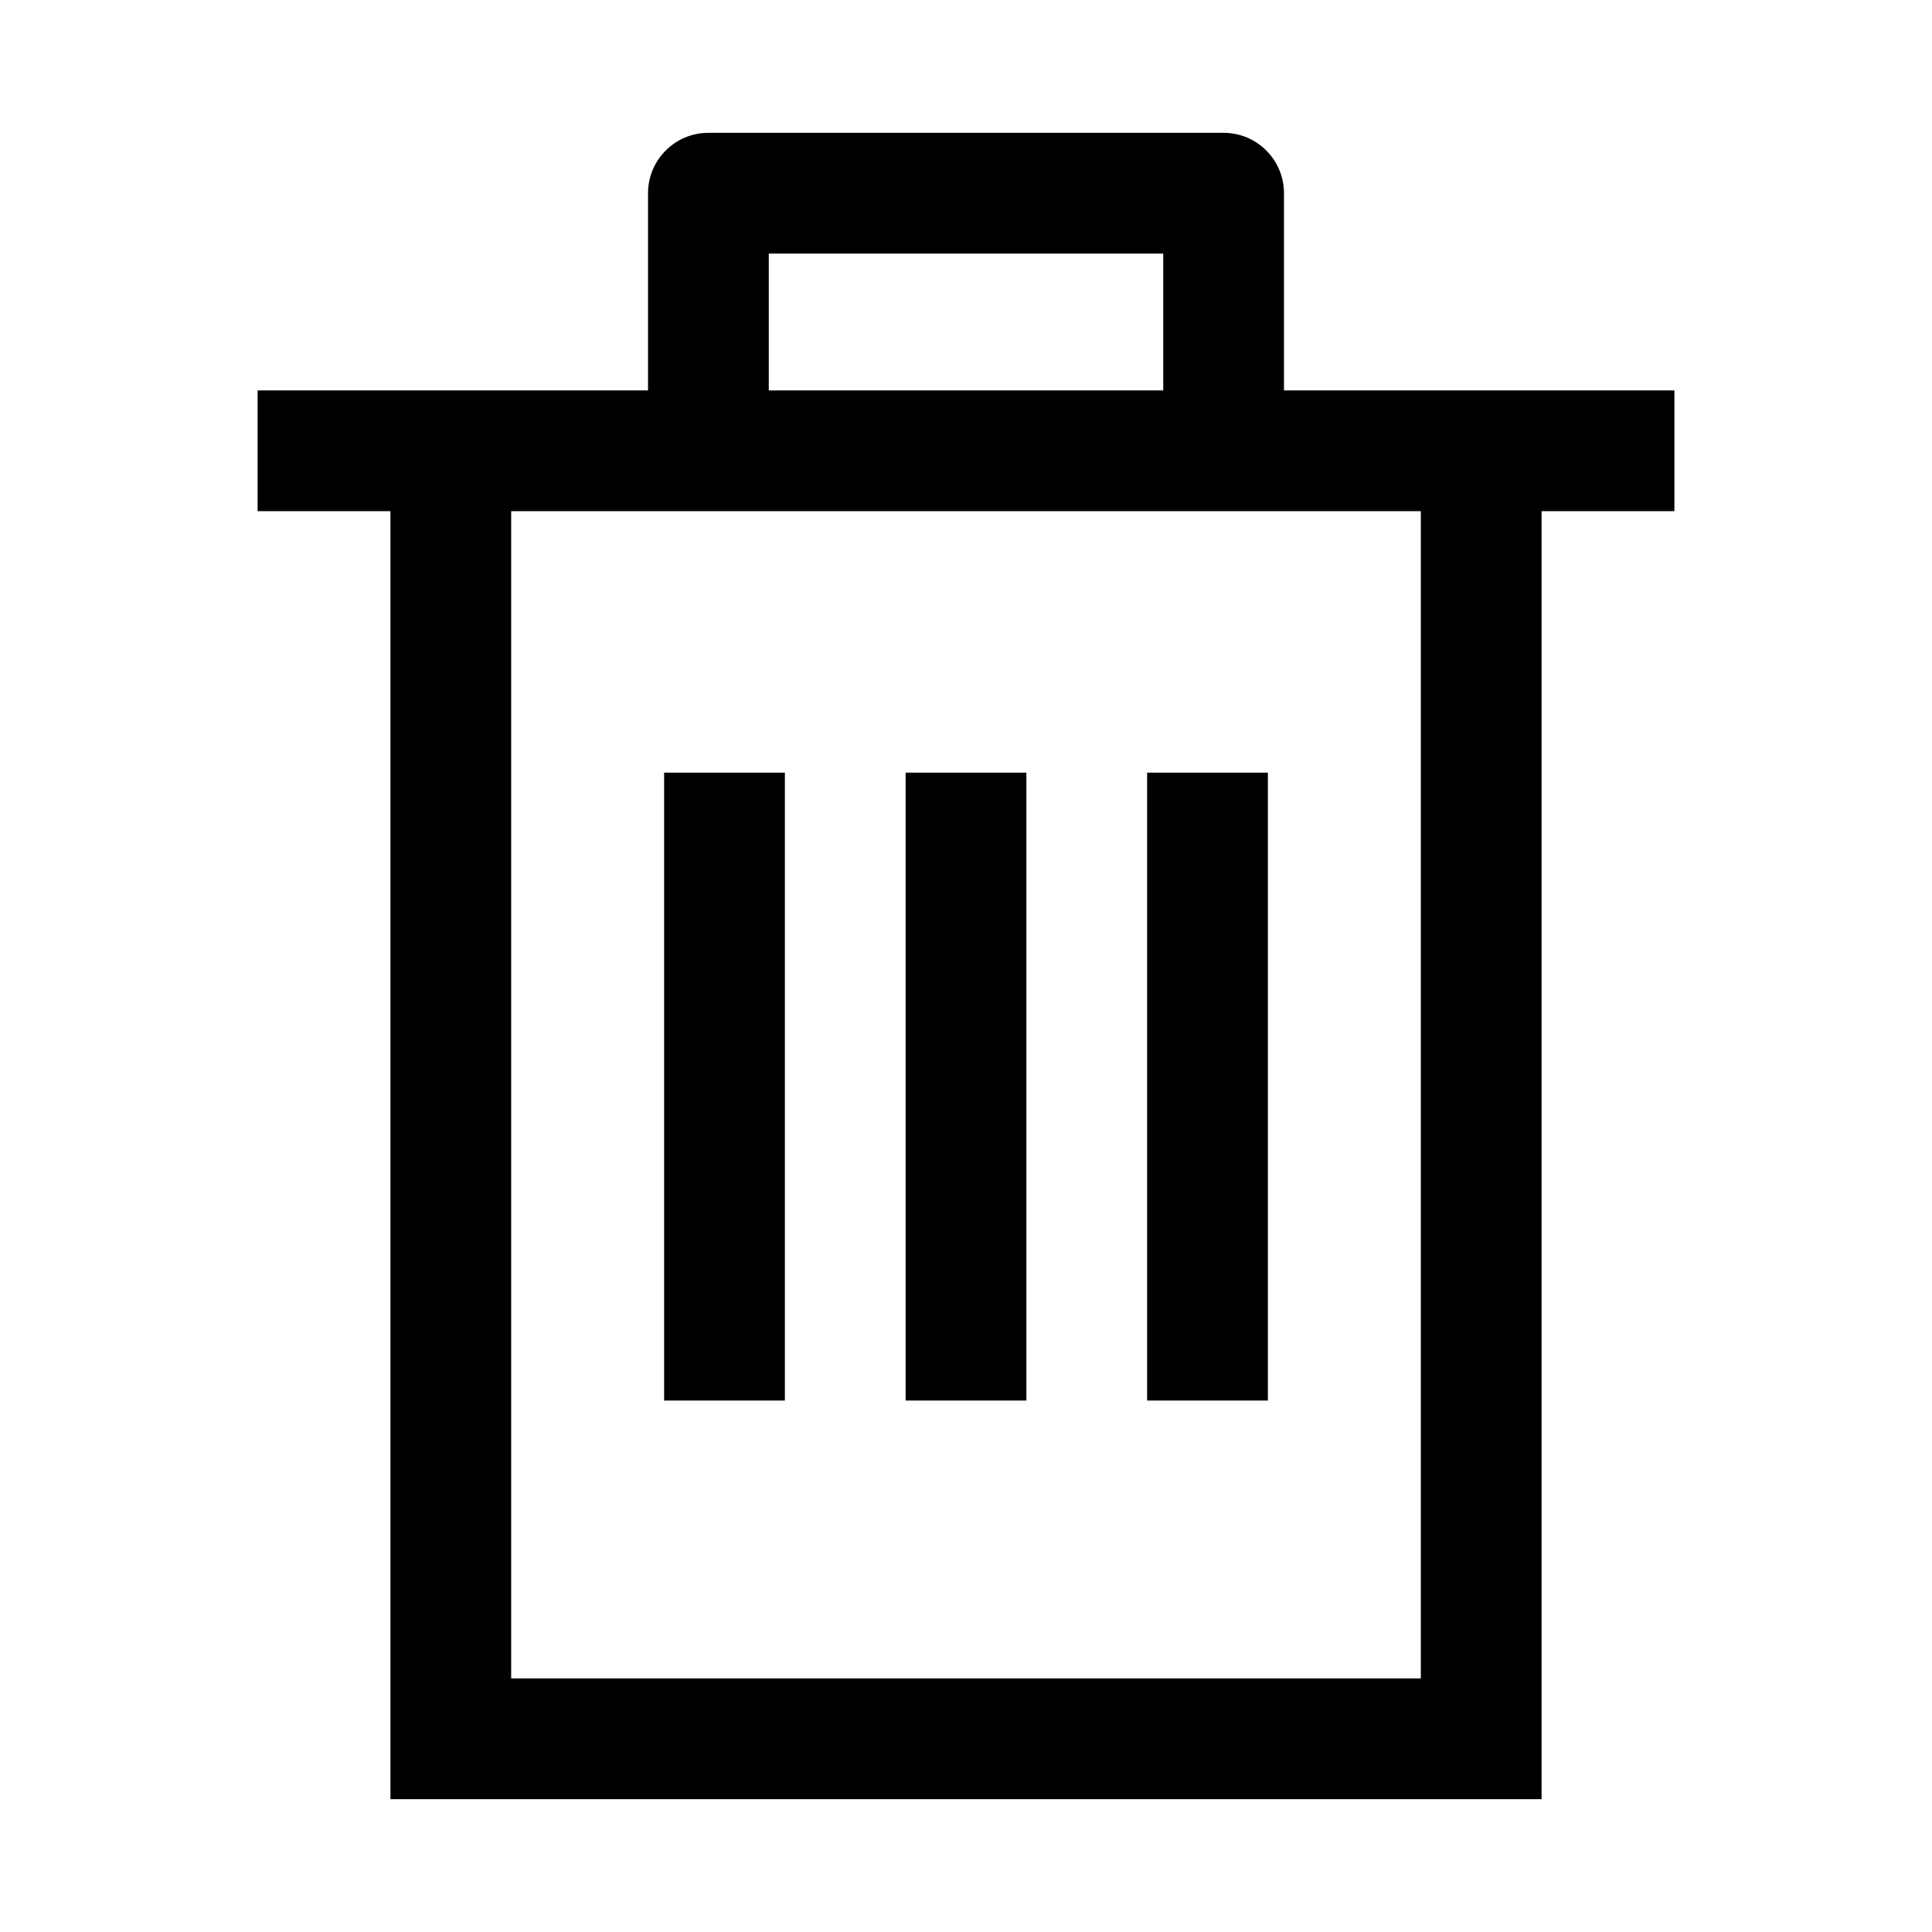
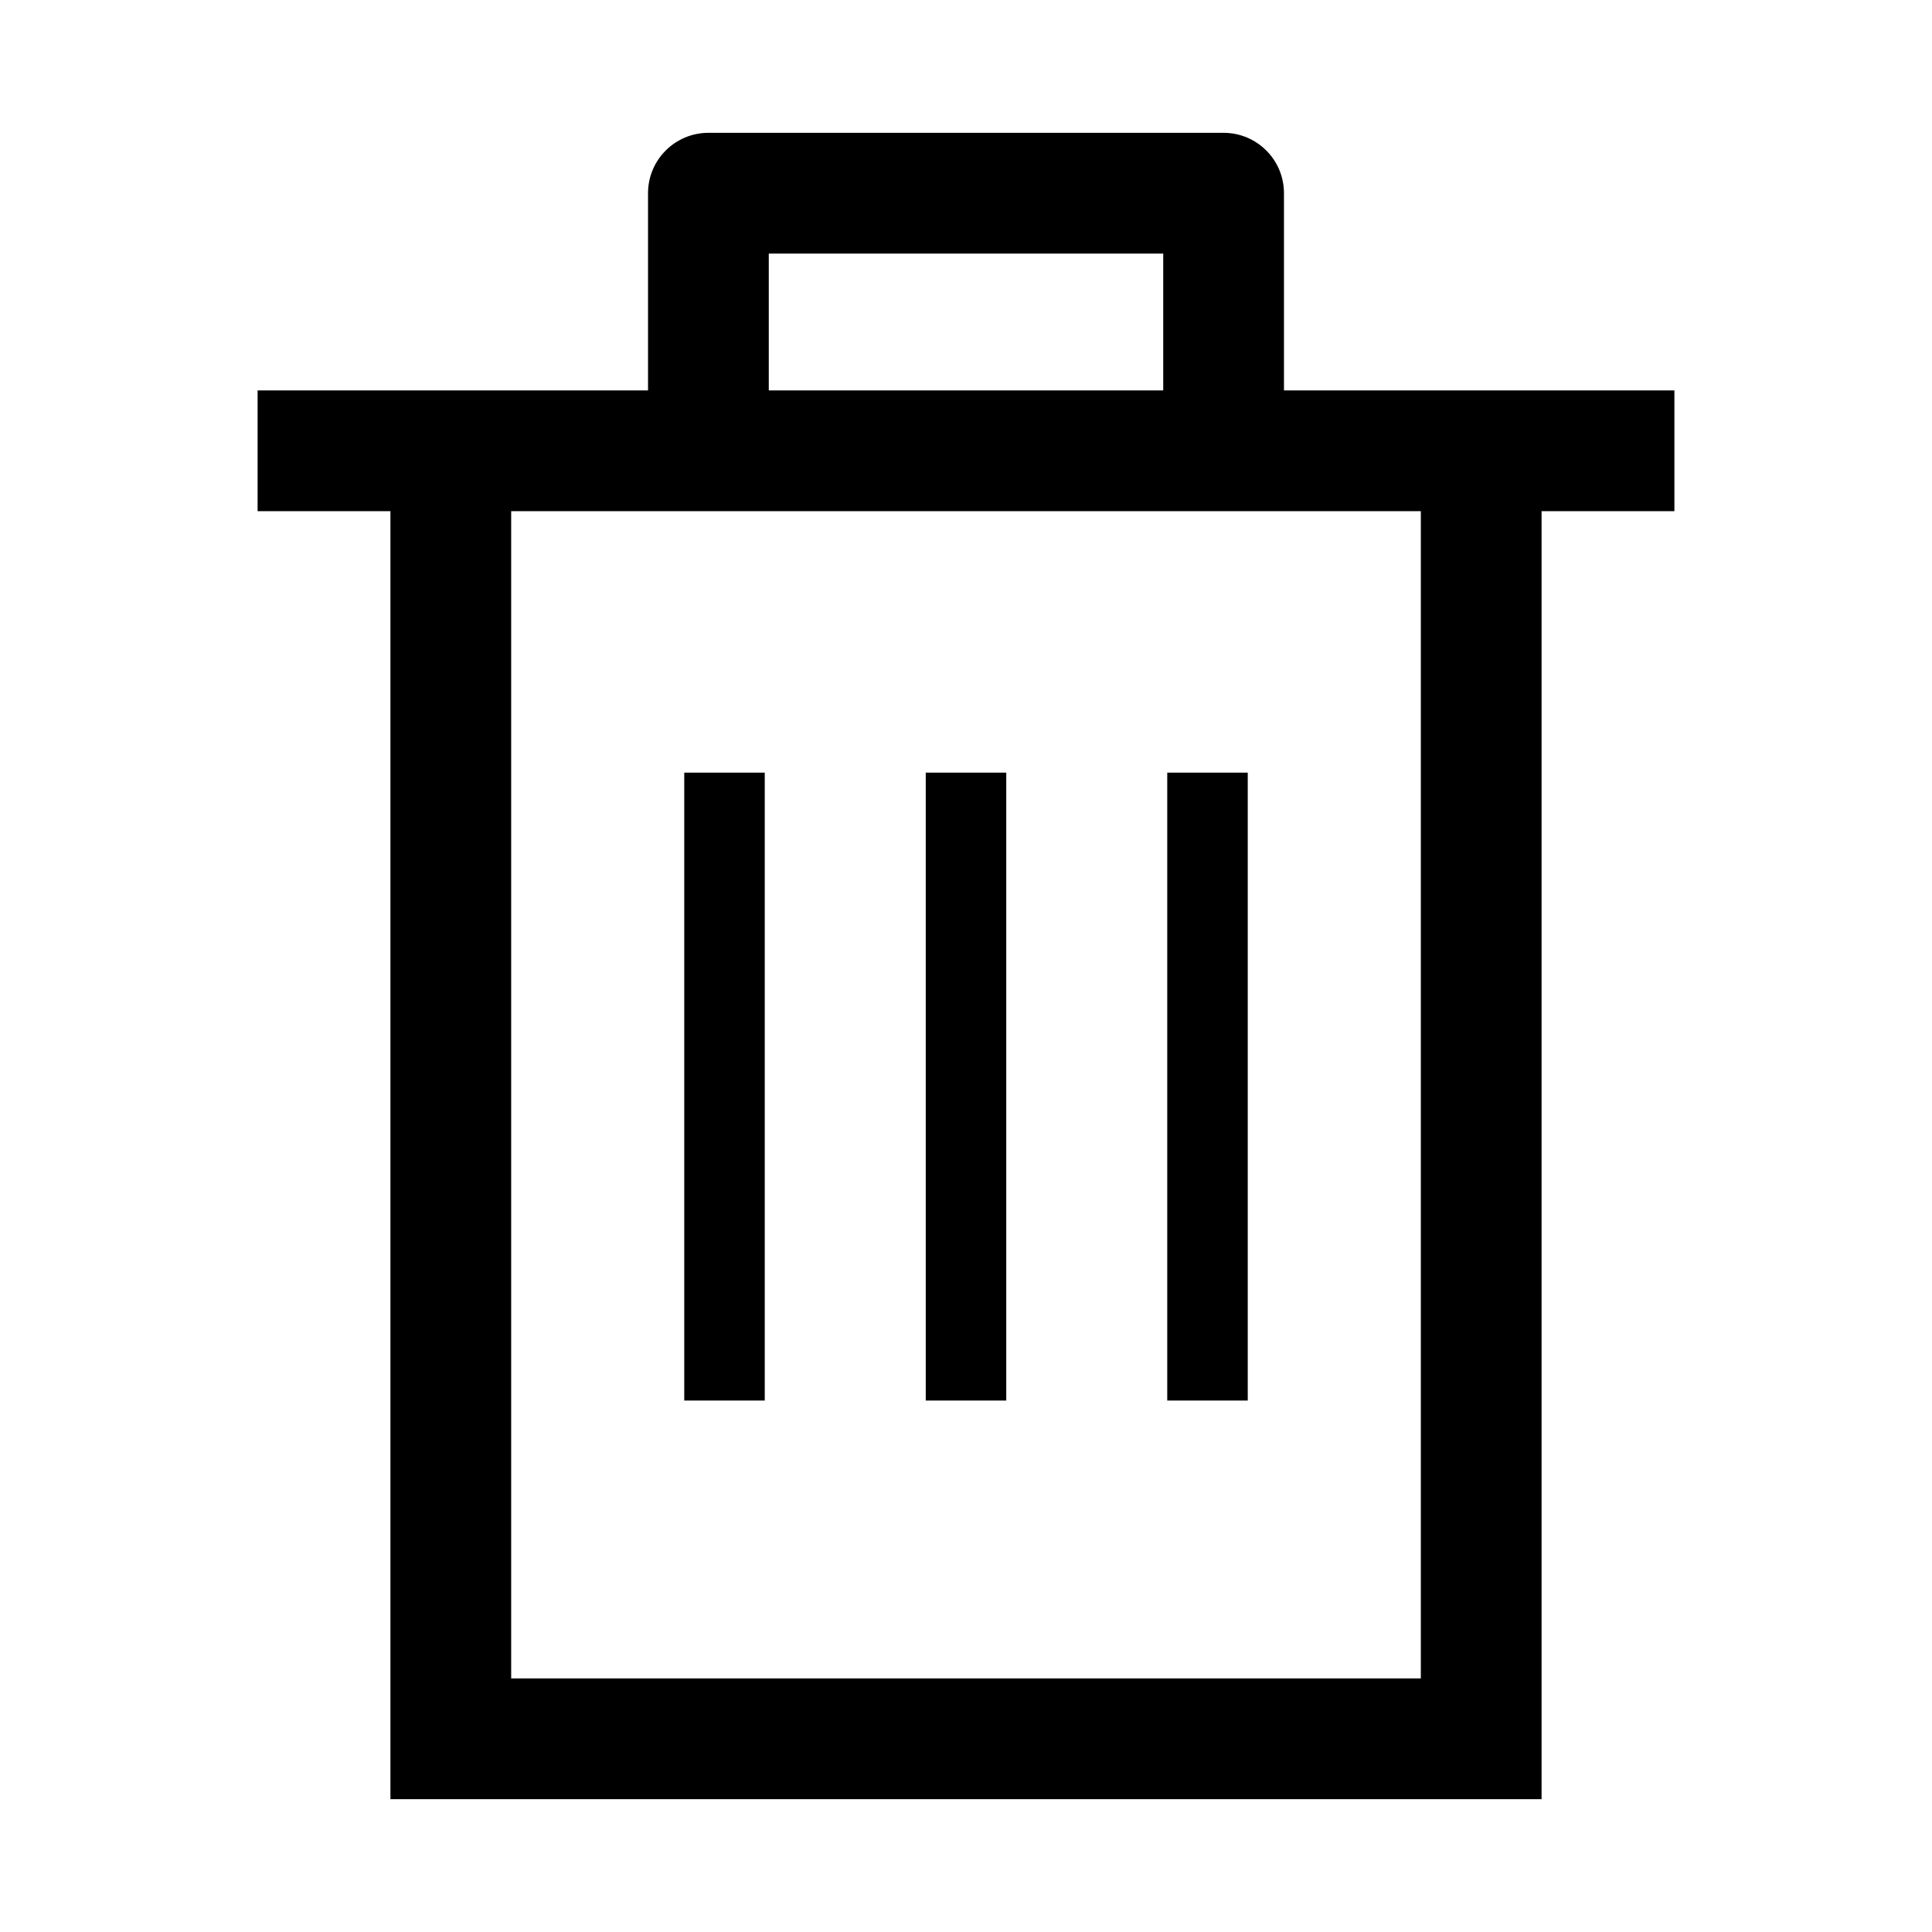
<svg stroke="none" viewBox="0 0 24 24">
  <path fill="currentColor" d="M5.6 21.6h-.75v.75h.75v-.75Zm12.8 0v.75h.75v-.75h-.75ZM8.8 2.4v-.75a.75.75 0 0 0-.75.75h.75Zm6.4 0h.75a.75.75 0 0 0-.75-.75v.75ZM4.85 5.6v16h1.5v-16h-1.5Zm.75 16.75h12.8v-1.5H5.6v1.5Zm13.55-.75v-16h-1.5v16h1.5Zm-9.6-16V2.4h-1.5v3.2h1.5ZM8.8 3.15h6.4v-1.5H8.8v1.5Zm5.65-.75v3.2h1.5V2.4h-1.5Zm6.35 2.45H3.2v1.5h17.6v-1.5Z" />
-   <path stroke="currentColor" stroke-width="1.5" d="M12 9.598v7.8" />
-   <path stroke="currentColor" stroke-width="1.5" d="M15 9.598v7.8" />
-   <path stroke="currentColor" stroke-width="1.5" d="M9 9.598v7.8" />
+   <path stroke="currentColor" strokeWidth="1.5" d="M12 9.598v7.8" />
+   <path stroke="currentColor" strokeWidth="1.5" d="M15 9.598v7.8" />
+   <path stroke="currentColor" strokeWidth="1.5" d="M9 9.598v7.8" />
</svg>
